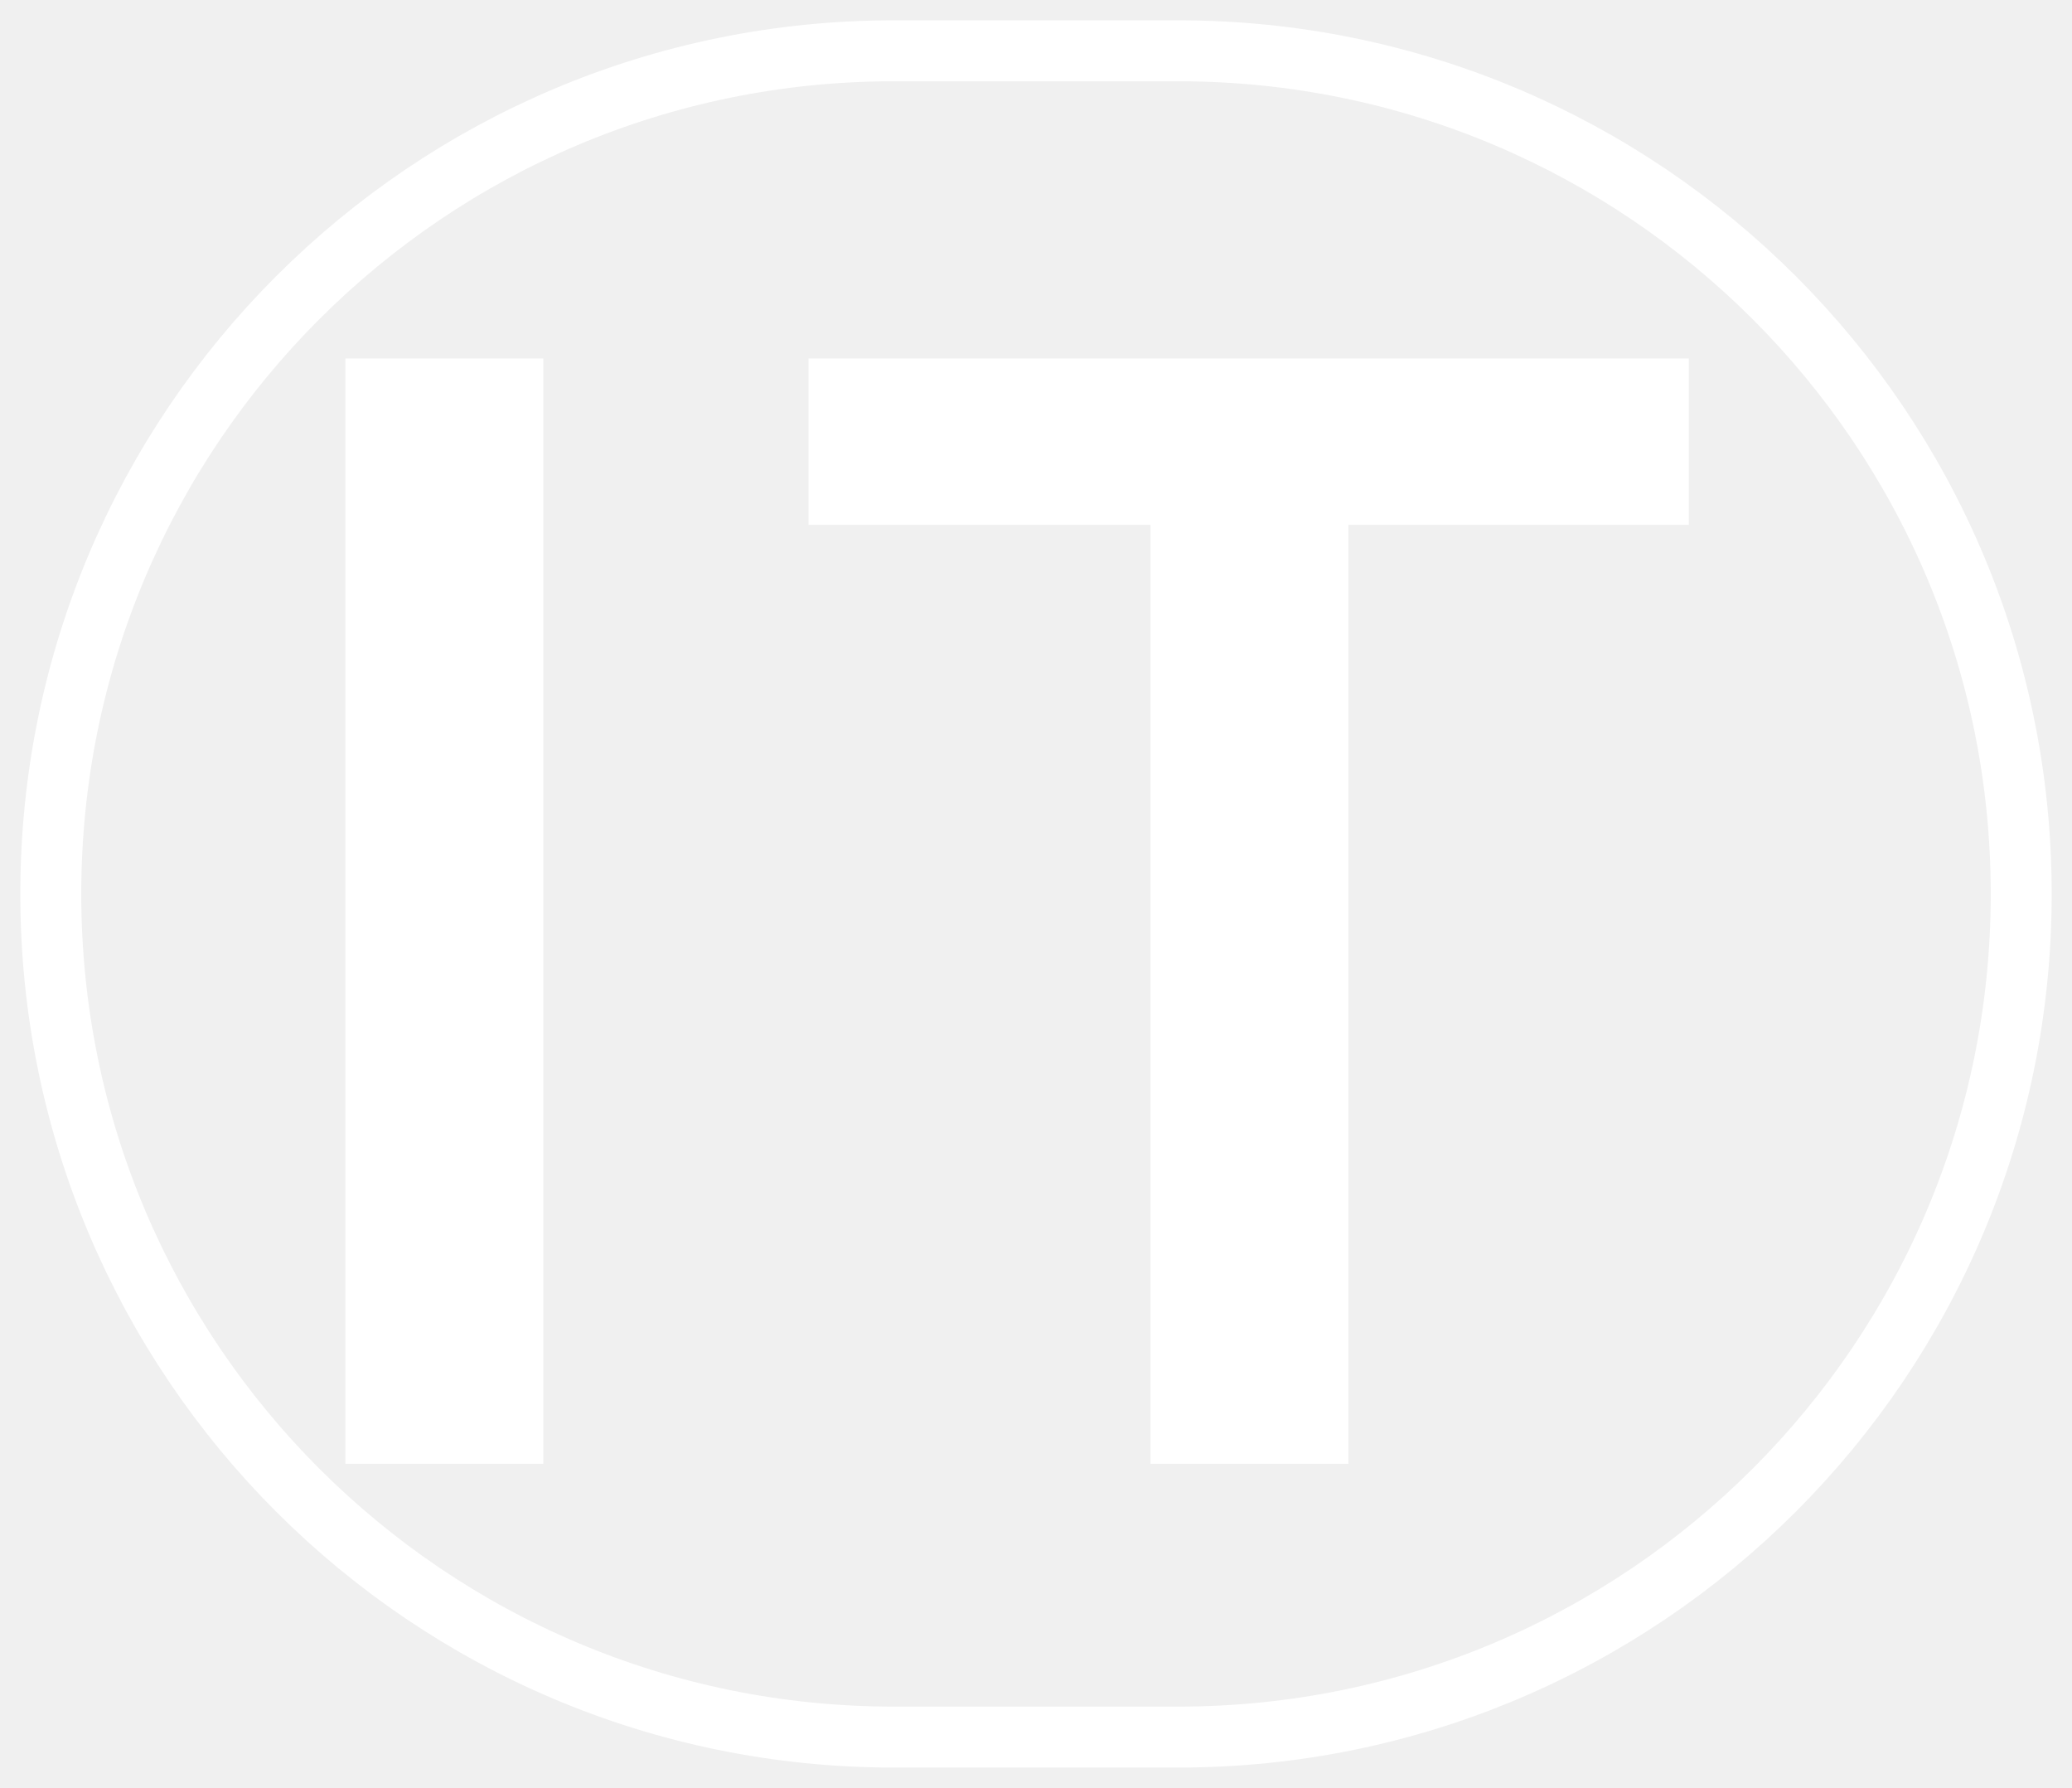
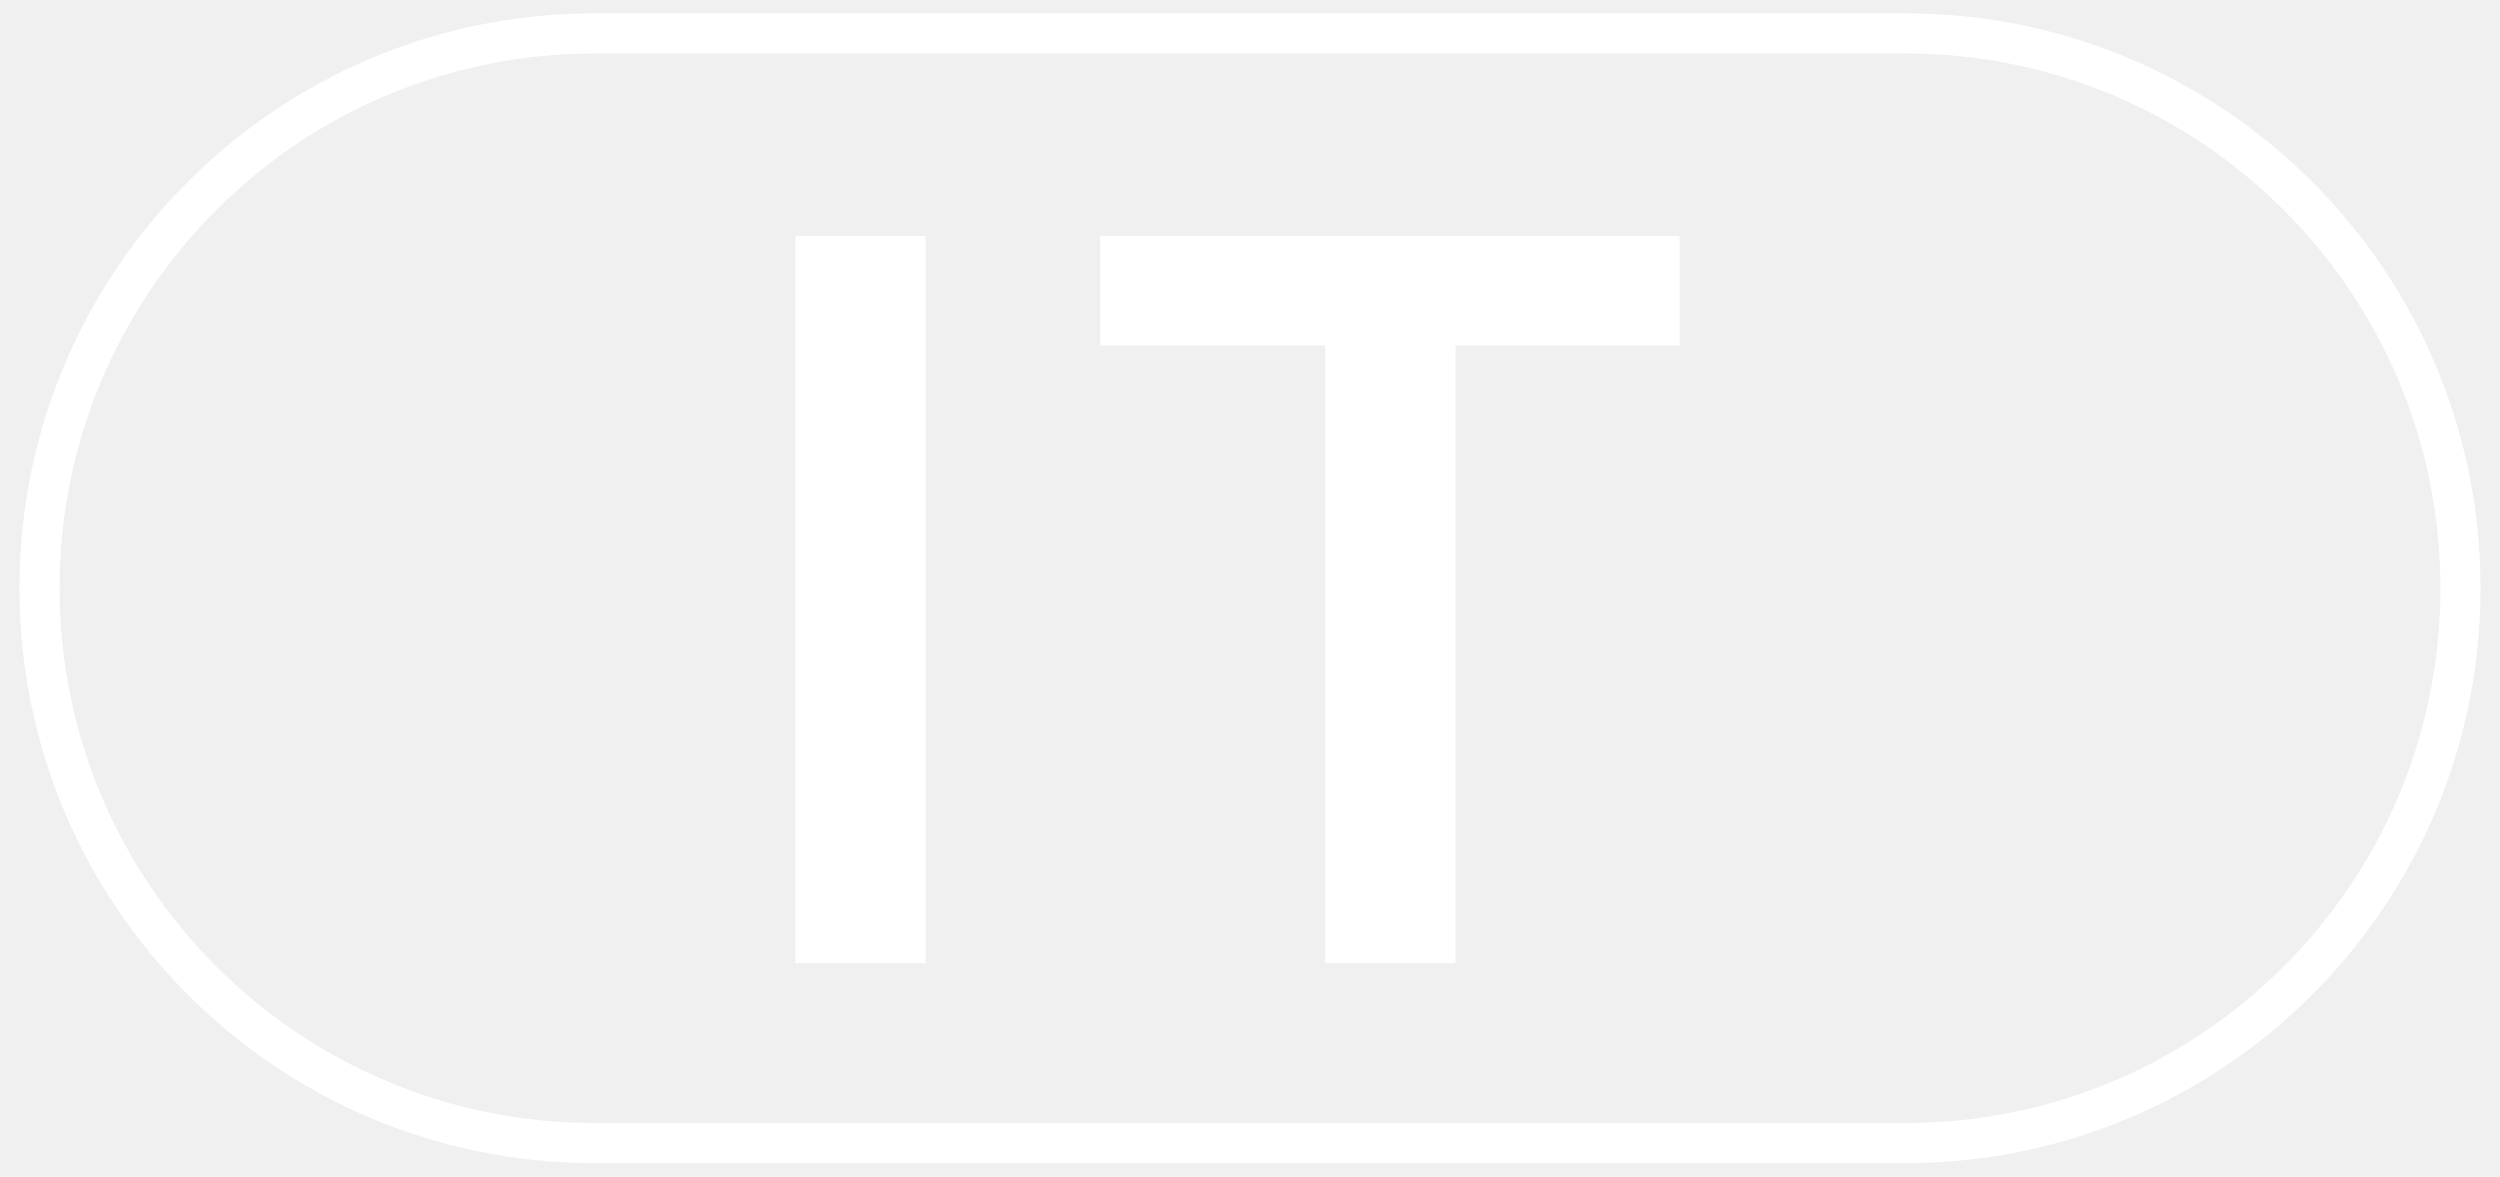
- <svg xmlns="http://www.w3.org/2000/svg" width="51" height="44" viewBox="0 0 51.00 44.0">
-   <rect x="1.25" y="1.25" width="48.5" height="41.5" rx="20.75" fill="none" stroke="#fff" stroke-width="1.5" />
-   <g transform="translate(-39.12,-31.94) scale(2.4941)">
-     <text x="18" y="27.25" font-family="Inter, Arial, Helvetica, sans-serif" font-weight="600" font-size="15" letter-spacing="0.9" fill="#fff">IT</text>
+ <svg xmlns="http://www.w3.org/2000/svg" width="374" height="176" viewBox="0 0 93.044 44.0">
+   <rect x="1.25" y="1.25" width="90.544" height="41.5" rx="20.75" fill="none" stroke="#fff" stroke-width="1.5" />
+   <g transform="translate(21.02,0)">
+     <g transform="translate(-39.12,-31.94) scale(2.4941)">
+       <text x="18" y="27.25" font-family="Inter, Arial, Helvetica, sans-serif" font-weight="600" font-size="15" letter-spacing="0.9" fill="#fff">IT</text>
+     </g>
  </g>
</svg>
